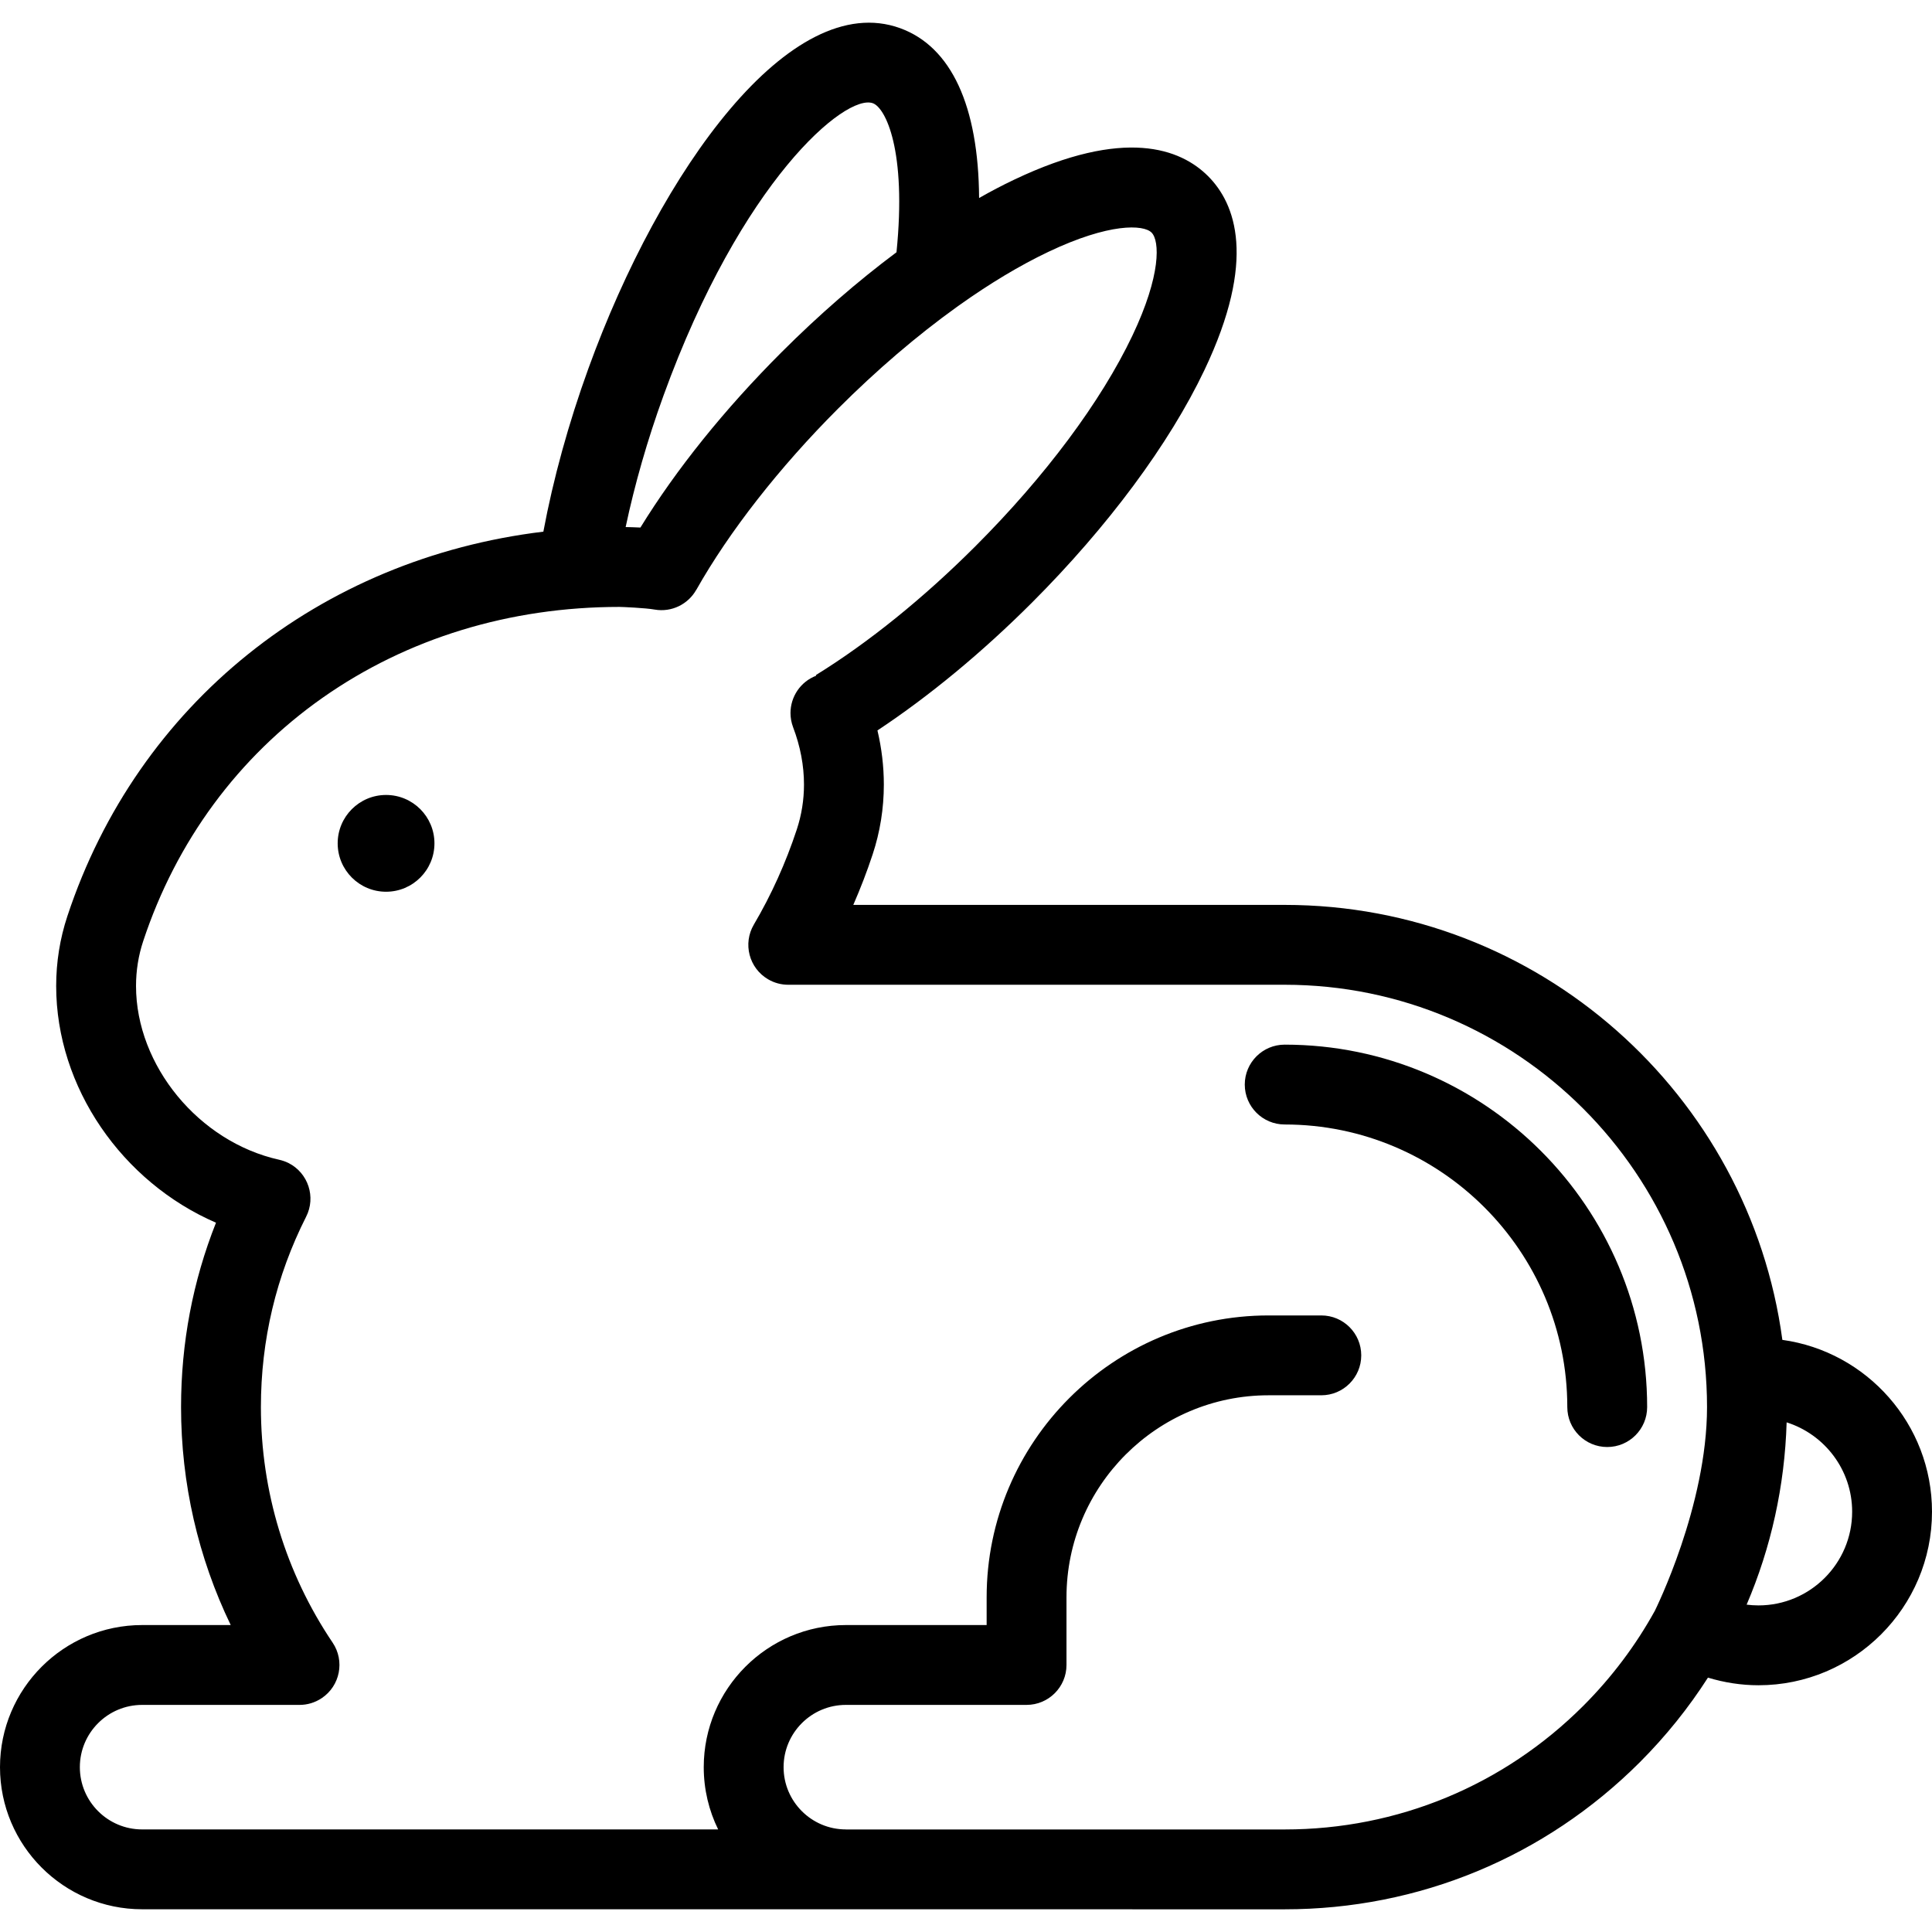
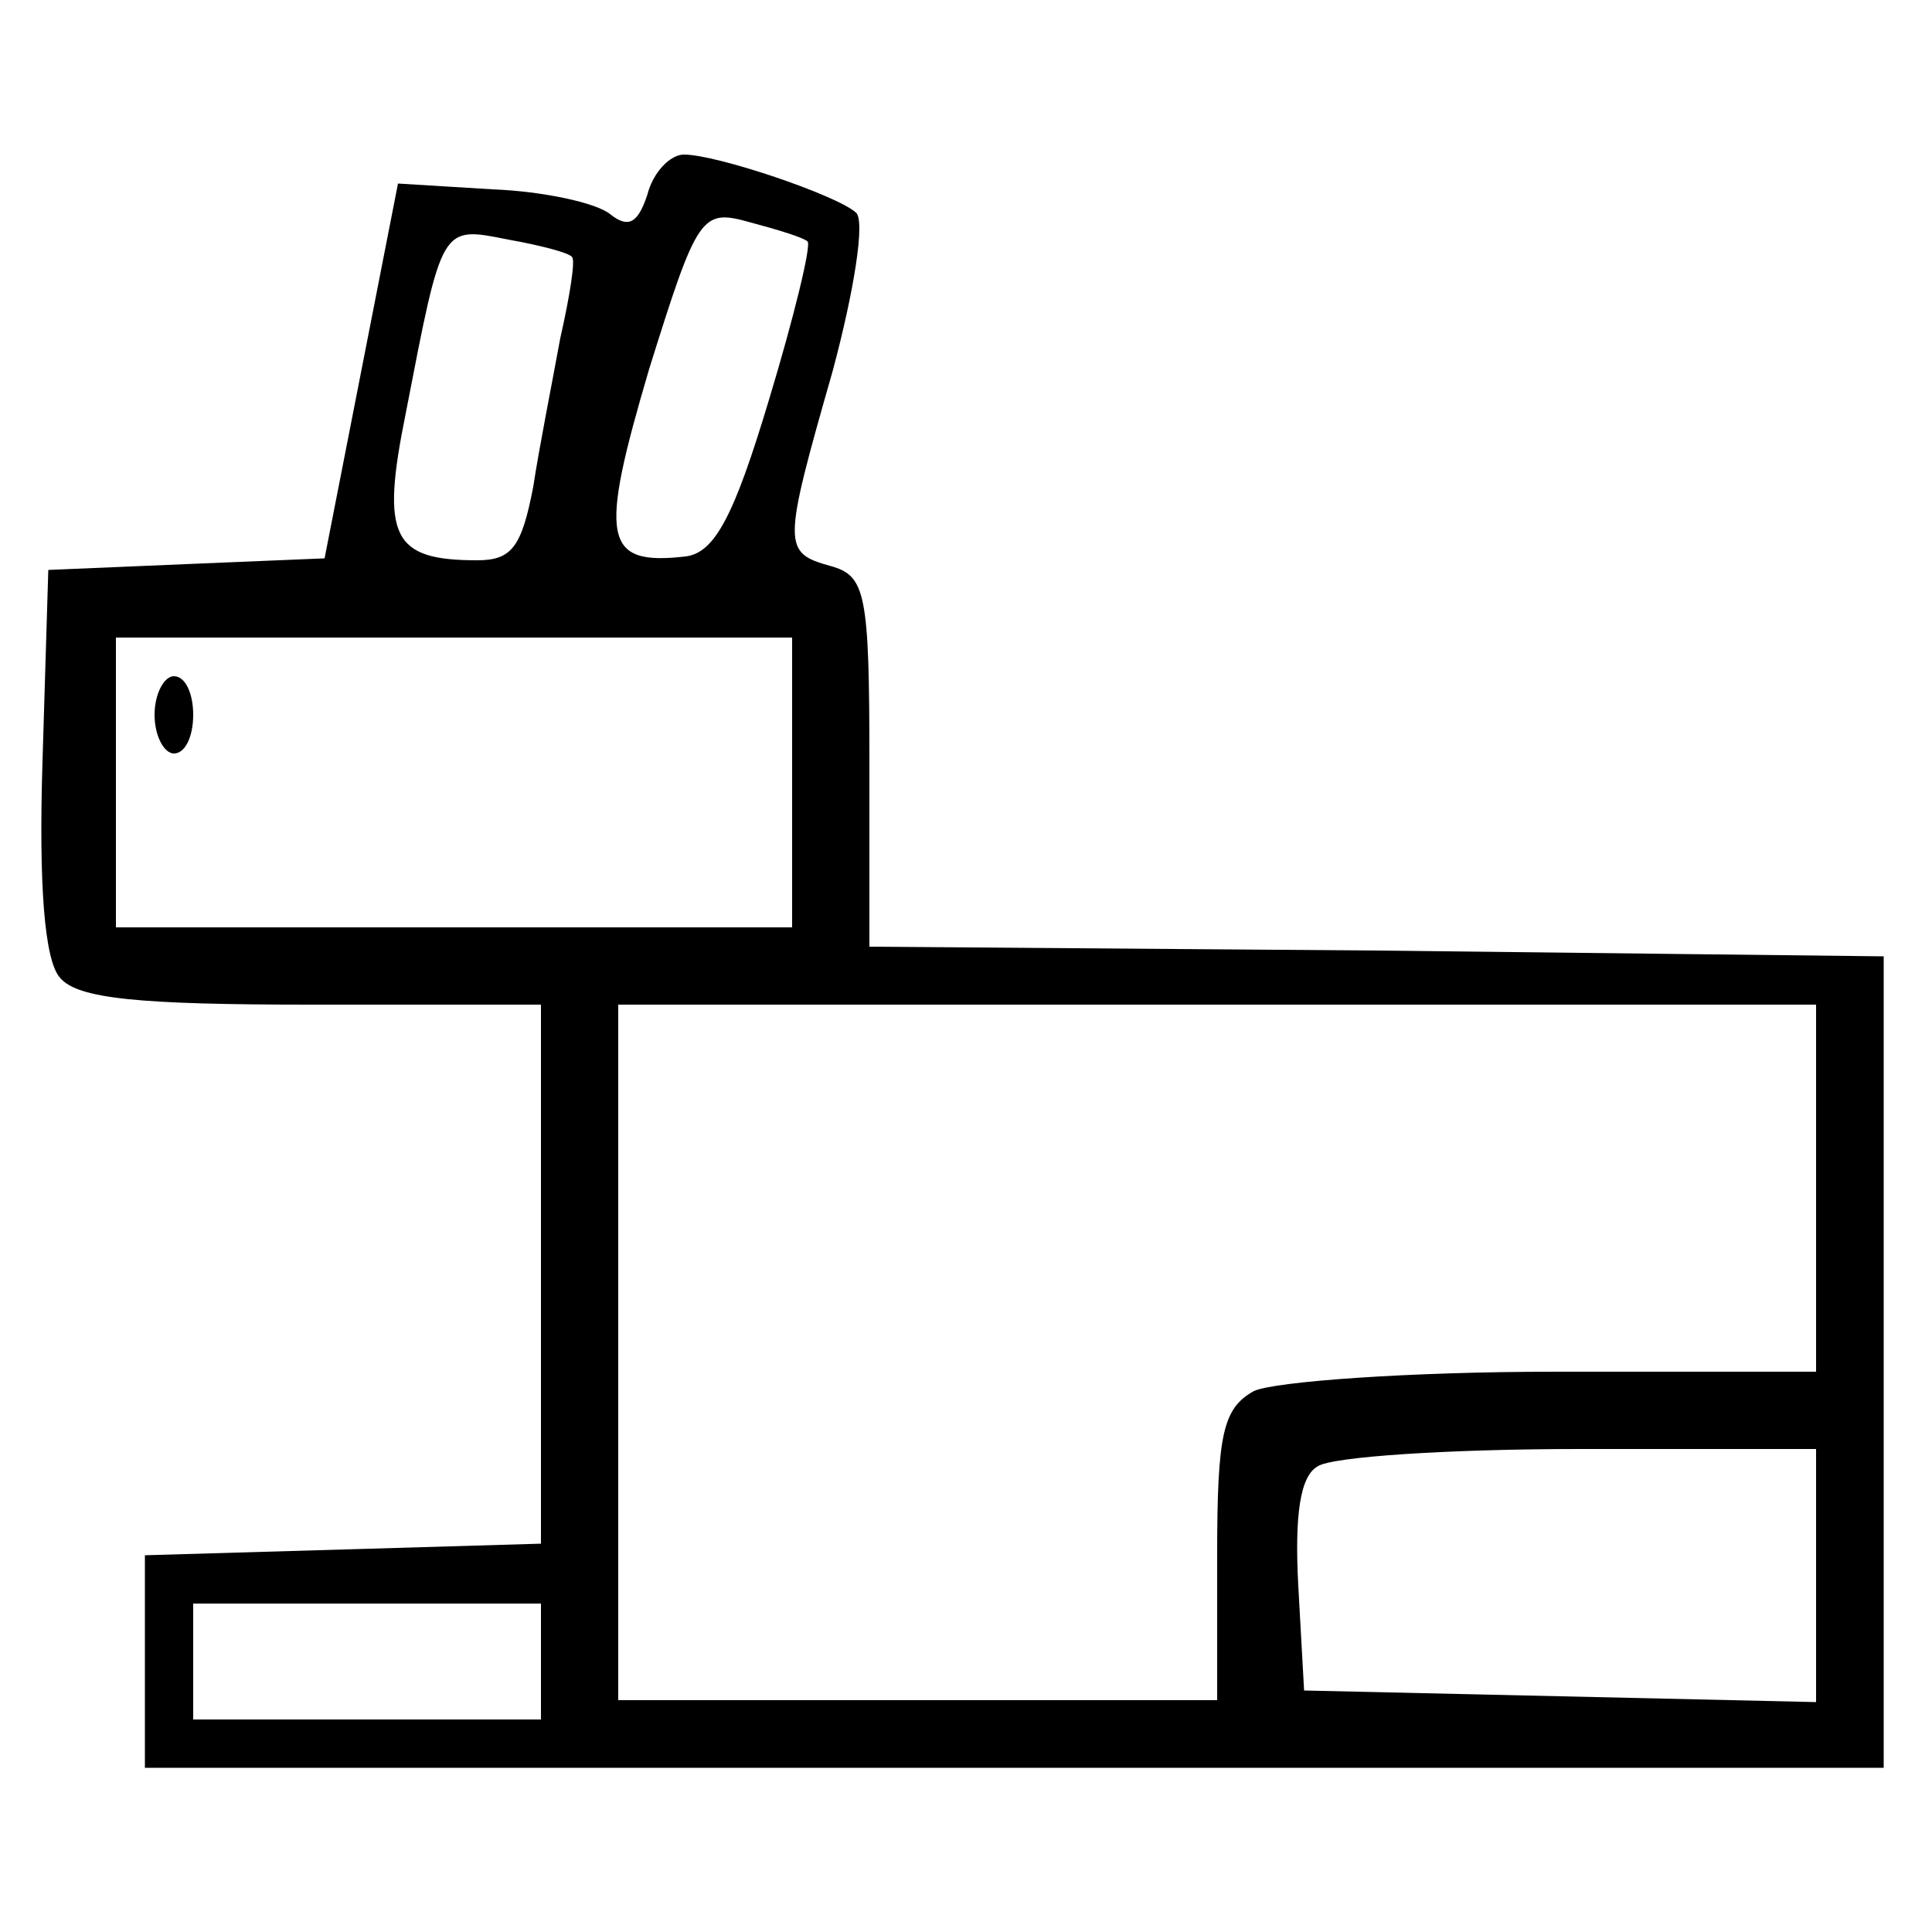
- <svg xmlns="http://www.w3.org/2000/svg" height="800px" width="800px" version="1.1" id="Layer_1" viewBox="0 0 512 512" xml:space="preserve">
-   <g>
-     <g>
-       <path d="M472.345,355.081c-8.729-64.995-64.55-115.272-131.883-115.272h-114.33c1.894-4.349,3.618-8.803,5.121-13.363    c1.979-5.967,2.973-12.199,2.973-18.526c0-4.793-0.571-9.596-1.693-14.347c13.712-9.078,27.72-20.653,40.935-33.857    c20.155-20.166,36.396-42.057,45.717-61.641c13.955-29.318,8.221-44.13,0.963-51.399c-7.269-7.258-22.092-13.003-51.409,0.952    c-3.036,1.439-6.137,3.068-9.268,4.846c-0.159-24.356-7.332-40.067-20.928-45.008c-28.969-10.485-63.482,37.422-82.611,90.186    c-5.269,14.527-9.332,29.307-11.935,43.242c-59.154,7.142-107.506,45.527-126.138,101.877c-1.979,5.967-2.973,12.199-2.973,18.526    c0,26.916,17.521,51.991,42.353,62.73c-6.147,15.5-9.258,31.889-9.258,48.87c0,20.187,4.518,39.845,13.162,57.758H37.666    C16.897,430.656,0,447.552,0,468.321c0,20.758,16.897,37.655,37.666,37.655l302.797,0.011c35.539,0,68.952-13.839,94.111-38.978    c6.888-6.898,12.919-14.41,18.05-22.42c4.317,1.312,8.824,2.021,13.384,2.021c25.361,0,45.992-20.631,45.992-45.982    C512,377.416,494.712,358.181,472.345,355.081z M175.823,104.868c20.642-56.932,48.246-80.135,55.493-77.511    c3.365,1.217,8.993,12.495,6.263,39.496c-10.252,7.65-20.568,16.6-30.471,26.504c-15.087,15.077-27.89,31.011-37.391,46.447    c-1.016-0.063-3.618-0.127-3.915-0.127C168.194,128.388,171.58,116.559,175.823,104.868z M438.552,426.878    c-5.036,9.12-11.384,17.595-18.949,25.17c-21.15,21.139-49.251,32.778-79.14,32.778H224.164v-0.011    c-9.099,0-16.505-7.396-16.505-16.495c0-9.11,7.406-16.505,16.505-16.505h47.886c5.84,0,10.58-4.74,10.58-10.58v-17.923    c0-29.529,24.017-53.547,53.547-53.547h13.987c5.84,0,10.58-4.74,10.58-10.58c0-5.851-4.74-10.58-10.58-10.58h-13.987    c-41.2,0-74.707,33.508-74.707,74.707v7.343h-37.306c-20.769,0-37.666,16.897-37.666,37.666c0,5.914,1.375,11.511,3.82,16.495    H37.666c-9.099,0-16.505-7.396-16.505-16.495c0-9.11,7.406-16.505,16.505-16.505h41.718c2.031,0,4.084-0.582,5.904-1.809    c4.846-3.259,6.126-9.84,2.867-14.685c-12.442-18.463-19.013-40.057-19.013-62.424c0-17.754,4.031-34.735,11.987-50.457    c2.645-5.206,0.55-11.575-4.655-14.22c-0.815-0.402-1.651-0.688-2.497-0.878c-10.633-2.359-20.113-8.591-26.937-16.876    c-6.824-8.284-10.993-18.621-10.993-29.17c0-4.063,0.635-8.073,1.904-11.892c8.76-26.482,25.202-48.786,47.548-64.497    c22.42-15.743,49.611-24.07,78.654-24.07c0.751,0,6.941,0.275,9.3,0.698c4.55,0.804,8.93-1.428,11.067-5.237l0.011,0.011    c8.697-15.426,22.028-32.471,37.539-47.992c10.284-10.284,20.959-19.404,31.413-26.906c0.222-0.148,0.434-0.296,0.635-0.455    c8.147-5.809,16.156-10.623,23.721-14.22c16.124-7.671,25.192-7.258,27.339-5.1c2.158,2.158,2.582,11.215-5.1,27.35    c-8.316,17.457-23.076,37.264-41.57,55.758c-13.754,13.754-28.345,25.541-42.3,34.164l0.095,0.159    c-4.222,1.608-6.814,5.629-6.814,9.893c0,1.248,0.222,2.518,0.688,3.756c1.915,5.036,2.888,10.146,2.888,15.204    c0,4.063-0.645,8.073-1.904,11.892c-2.941,8.909-6.771,17.383-11.384,25.213c-2.963,5.036-1.28,11.522,3.756,14.484    c1.682,0.995,3.534,1.46,5.354,1.46h131.576c61.715,0,111.918,50.214,111.918,111.929    C452.38,399.084,438.711,426.54,438.552,426.878z M466.008,425.45c-1.047,0-2.095-0.074-3.132-0.201    c6.475-15.13,10.094-31.445,10.601-48.31c10.051,3.185,17.362,12.591,17.362,23.689C490.839,414.32,479.698,425.45,466.008,425.45    z" />
-     </g>
-   </g>
-   <g>
-     <g>
-       <circle cx="102.311" cy="223.497" r="12.823" />
-     </g>
-   </g>
-   <g>
-     <g>
-       <path d="M340.457,276.841c-5.842,0-10.58,4.738-10.58,10.58c0,5.842,4.738,10.58,10.58,10.58    c41.297,0,74.895,33.598,74.895,74.894c0,5.842,4.738,10.58,10.58,10.58s10.58-4.738,10.58-10.58    C436.512,319.931,393.423,276.841,340.457,276.841z" />
-     </g>
+ <svg xmlns="http://www.w3.org/2000/svg" version="1.0" width="100pt" height="100pt" viewBox="0 0 100 100" preserveAspectRatio="xMidYMid meet">
+   <g transform="translate(0,100) scale(0.1,-0.1)" fill="#000000" stroke="none">
+     <path d="M335 899 c-5 -15 -10 -17 -19 -10 -7 6 -35 12 -61 13 l-49 3 -19 -97 -19 -97 -72 -3 -71 -3 -3 -99 c-2 -64 1 -103 9 -112 9 -11 41 -14 130 -14 l119 0 0 -140 0 -139 -102 -3 -103 -3 0 -55 0 -55 450 0 450 0 0 210 0 210 -262 3 -263 2 0 96 c0 87 -2 96 -20 101 -25 7 -25 10 1 101 11 41 17 78 12 82 -10 9 -72 30 -89 30 -7 0 -16 -9 -19 -21z m83 -24 c2 -2 -7 -39 -20 -82 -18 -60 -28 -79 -43 -81 -43 -5 -45 9 -19 97 25 80 27 83 52 76 15 -4 28 -8 30 -10z m-122 -8 c2 -1 -1 -20 -6 -42 -4 -22 -11 -57 -14 -77 -6 -31 -11 -38 -29 -38 -44 0 -50 12 -37 76 19 98 18 97 53 90 17 -3 32 -7 33 -9z m114 -272 l0 -75 -175 0 -175 0 0 75 0 75 175 0 175 0 0 -75z m530 -210 l0 -95 -136 0 c-74 0 -144 -5 -155 -10 -16 -9 -19 -22 -19 -85 l0 -75 -155 0 -155 0 0 180 0 180 310 0 310 0 0 -95z m0 -200 l0 -66 -132 3 -133 3 -3 54 c-2 37 1 57 10 62 7 5 68 9 136 9 l122 0 0 -65z m-660 -45 l0 -30 -90 0 -90 0 0 30 0 30 90 0 90 0 0 -30z" />
+     <path d="M80 630 c0 -11 5 -20 10 -20 6 0 10 9 10 20 0 11 -4 20 -10 20 -5 0 -10 -9 -10 -20z" />
  </g>
</svg>
